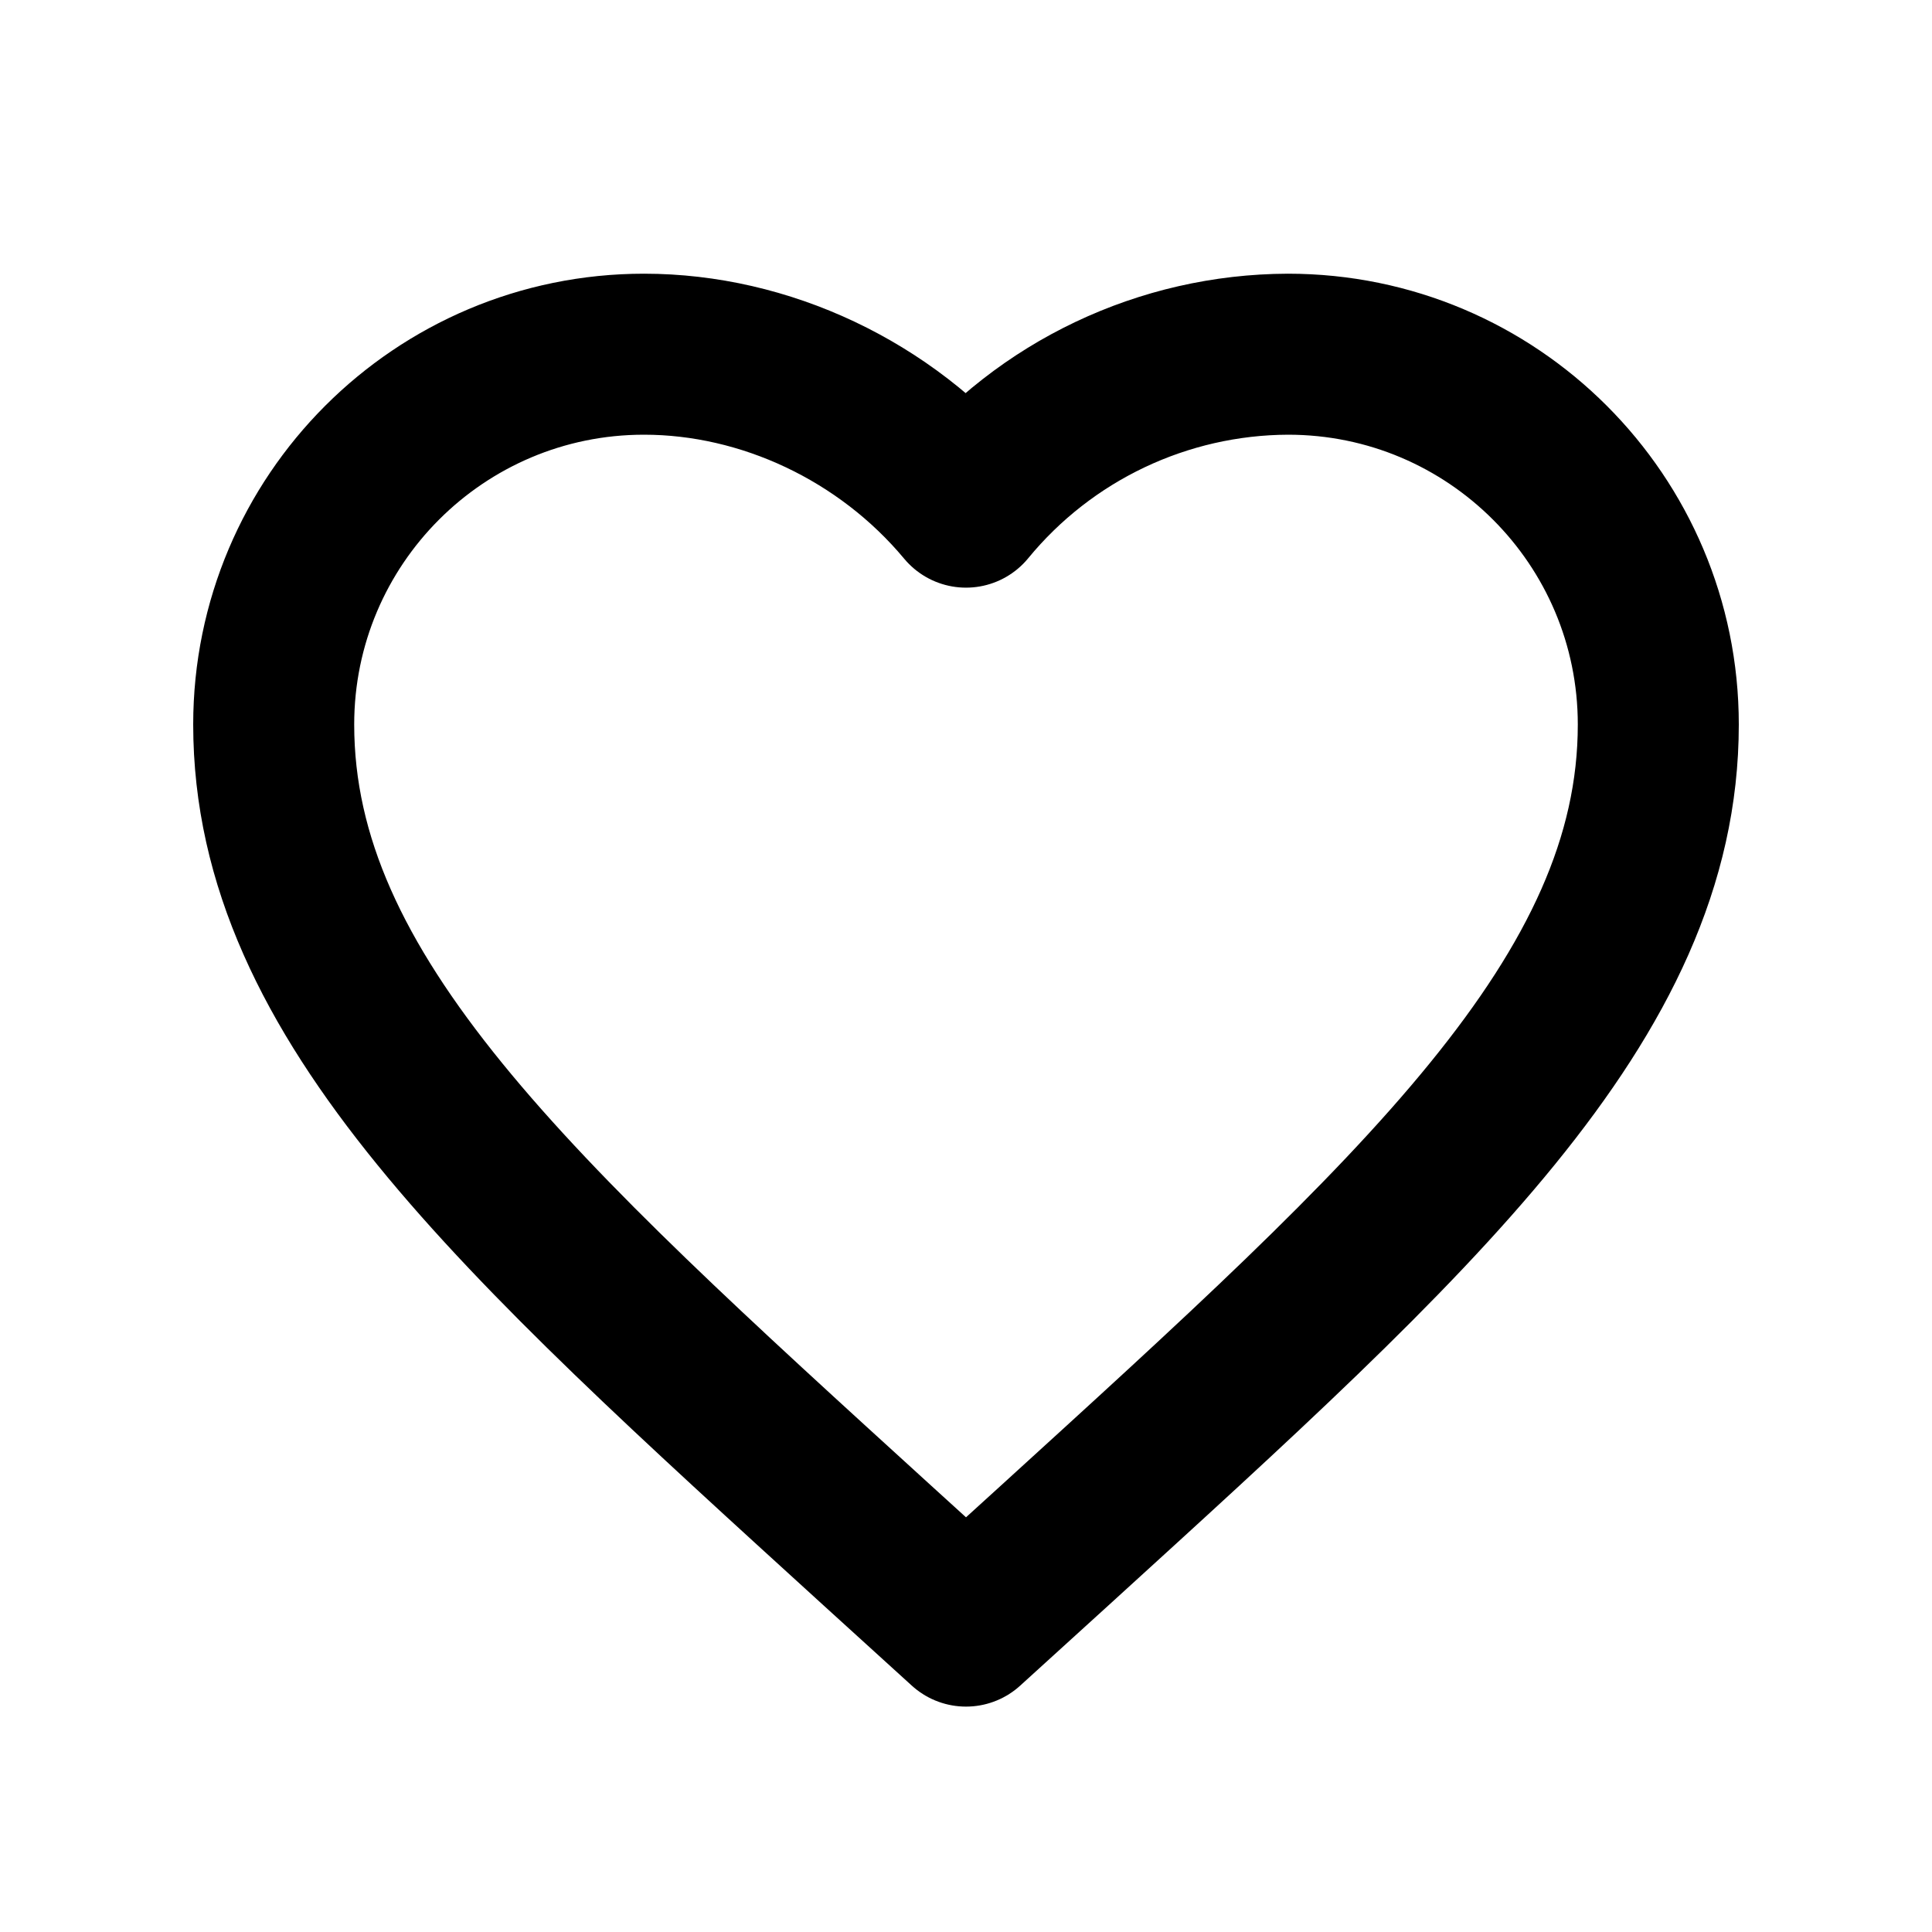
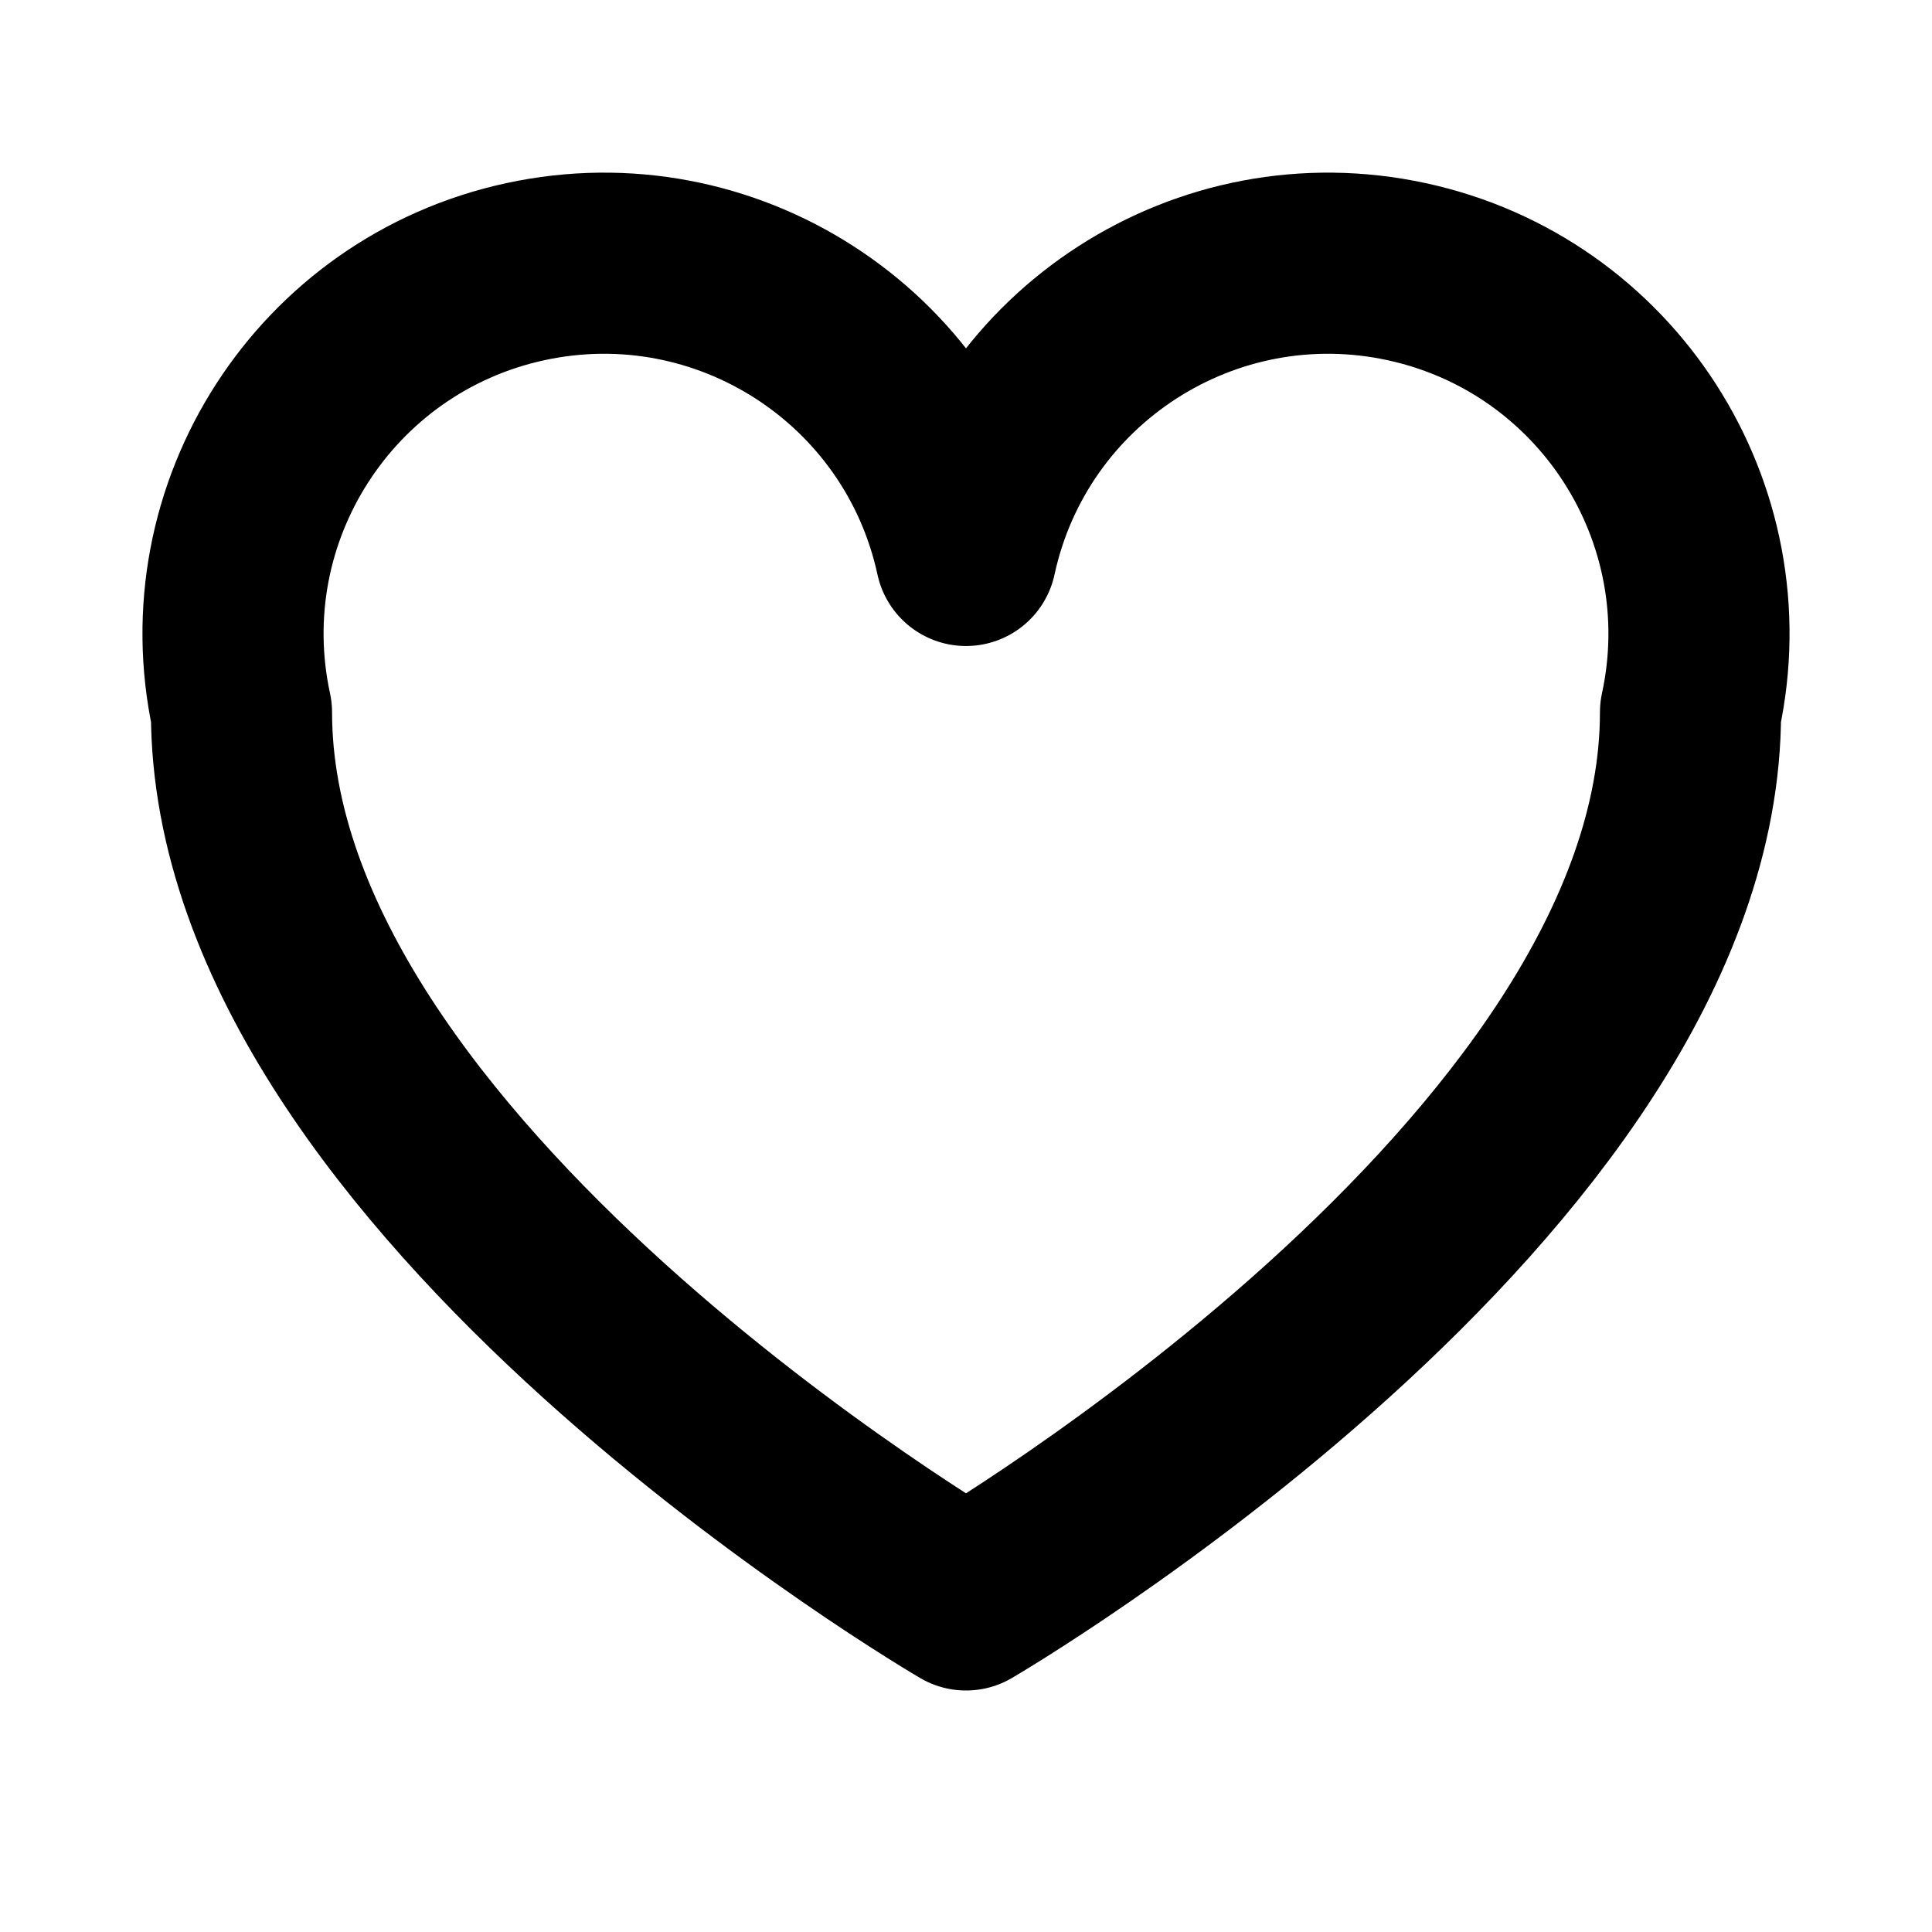
- <svg xmlns="http://www.w3.org/2000/svg" viewBox="0 0 24 24" fill="none" stroke="#000" stroke-width="2" stroke-linejoin="round">
-   <path d="M12 20.2 10.9 19.2C6.4 15.1 3.4 12.4 3.4 9A4.6 4.6 0 0 1 8 4.4c1.5 0 3 .7 4 1.9a5.2 5.2 0 0 1 4-1.9A4.6 4.6 0 0 1 20.6 9c0 3.4-3 6.1-7.5 10.2L12 20.2Z" />
+ <svg xmlns="http://www.w3.org/2000/svg" viewBox="0 0 24 24" fill="none" stroke="#000" stroke-width="1.5" stroke-linecap="round" stroke-linejoin="round">
+   <g transform="scale(1.5)">
+     <path d="M8 13.25S2 9.75 2 5.9A2.9 2.9 0 0 1 8 4.6a2.9 2.9 0 0 1 6 1.3c0 3.85-6 7.35-6 7.35Z" />
+   </g>
</svg>
